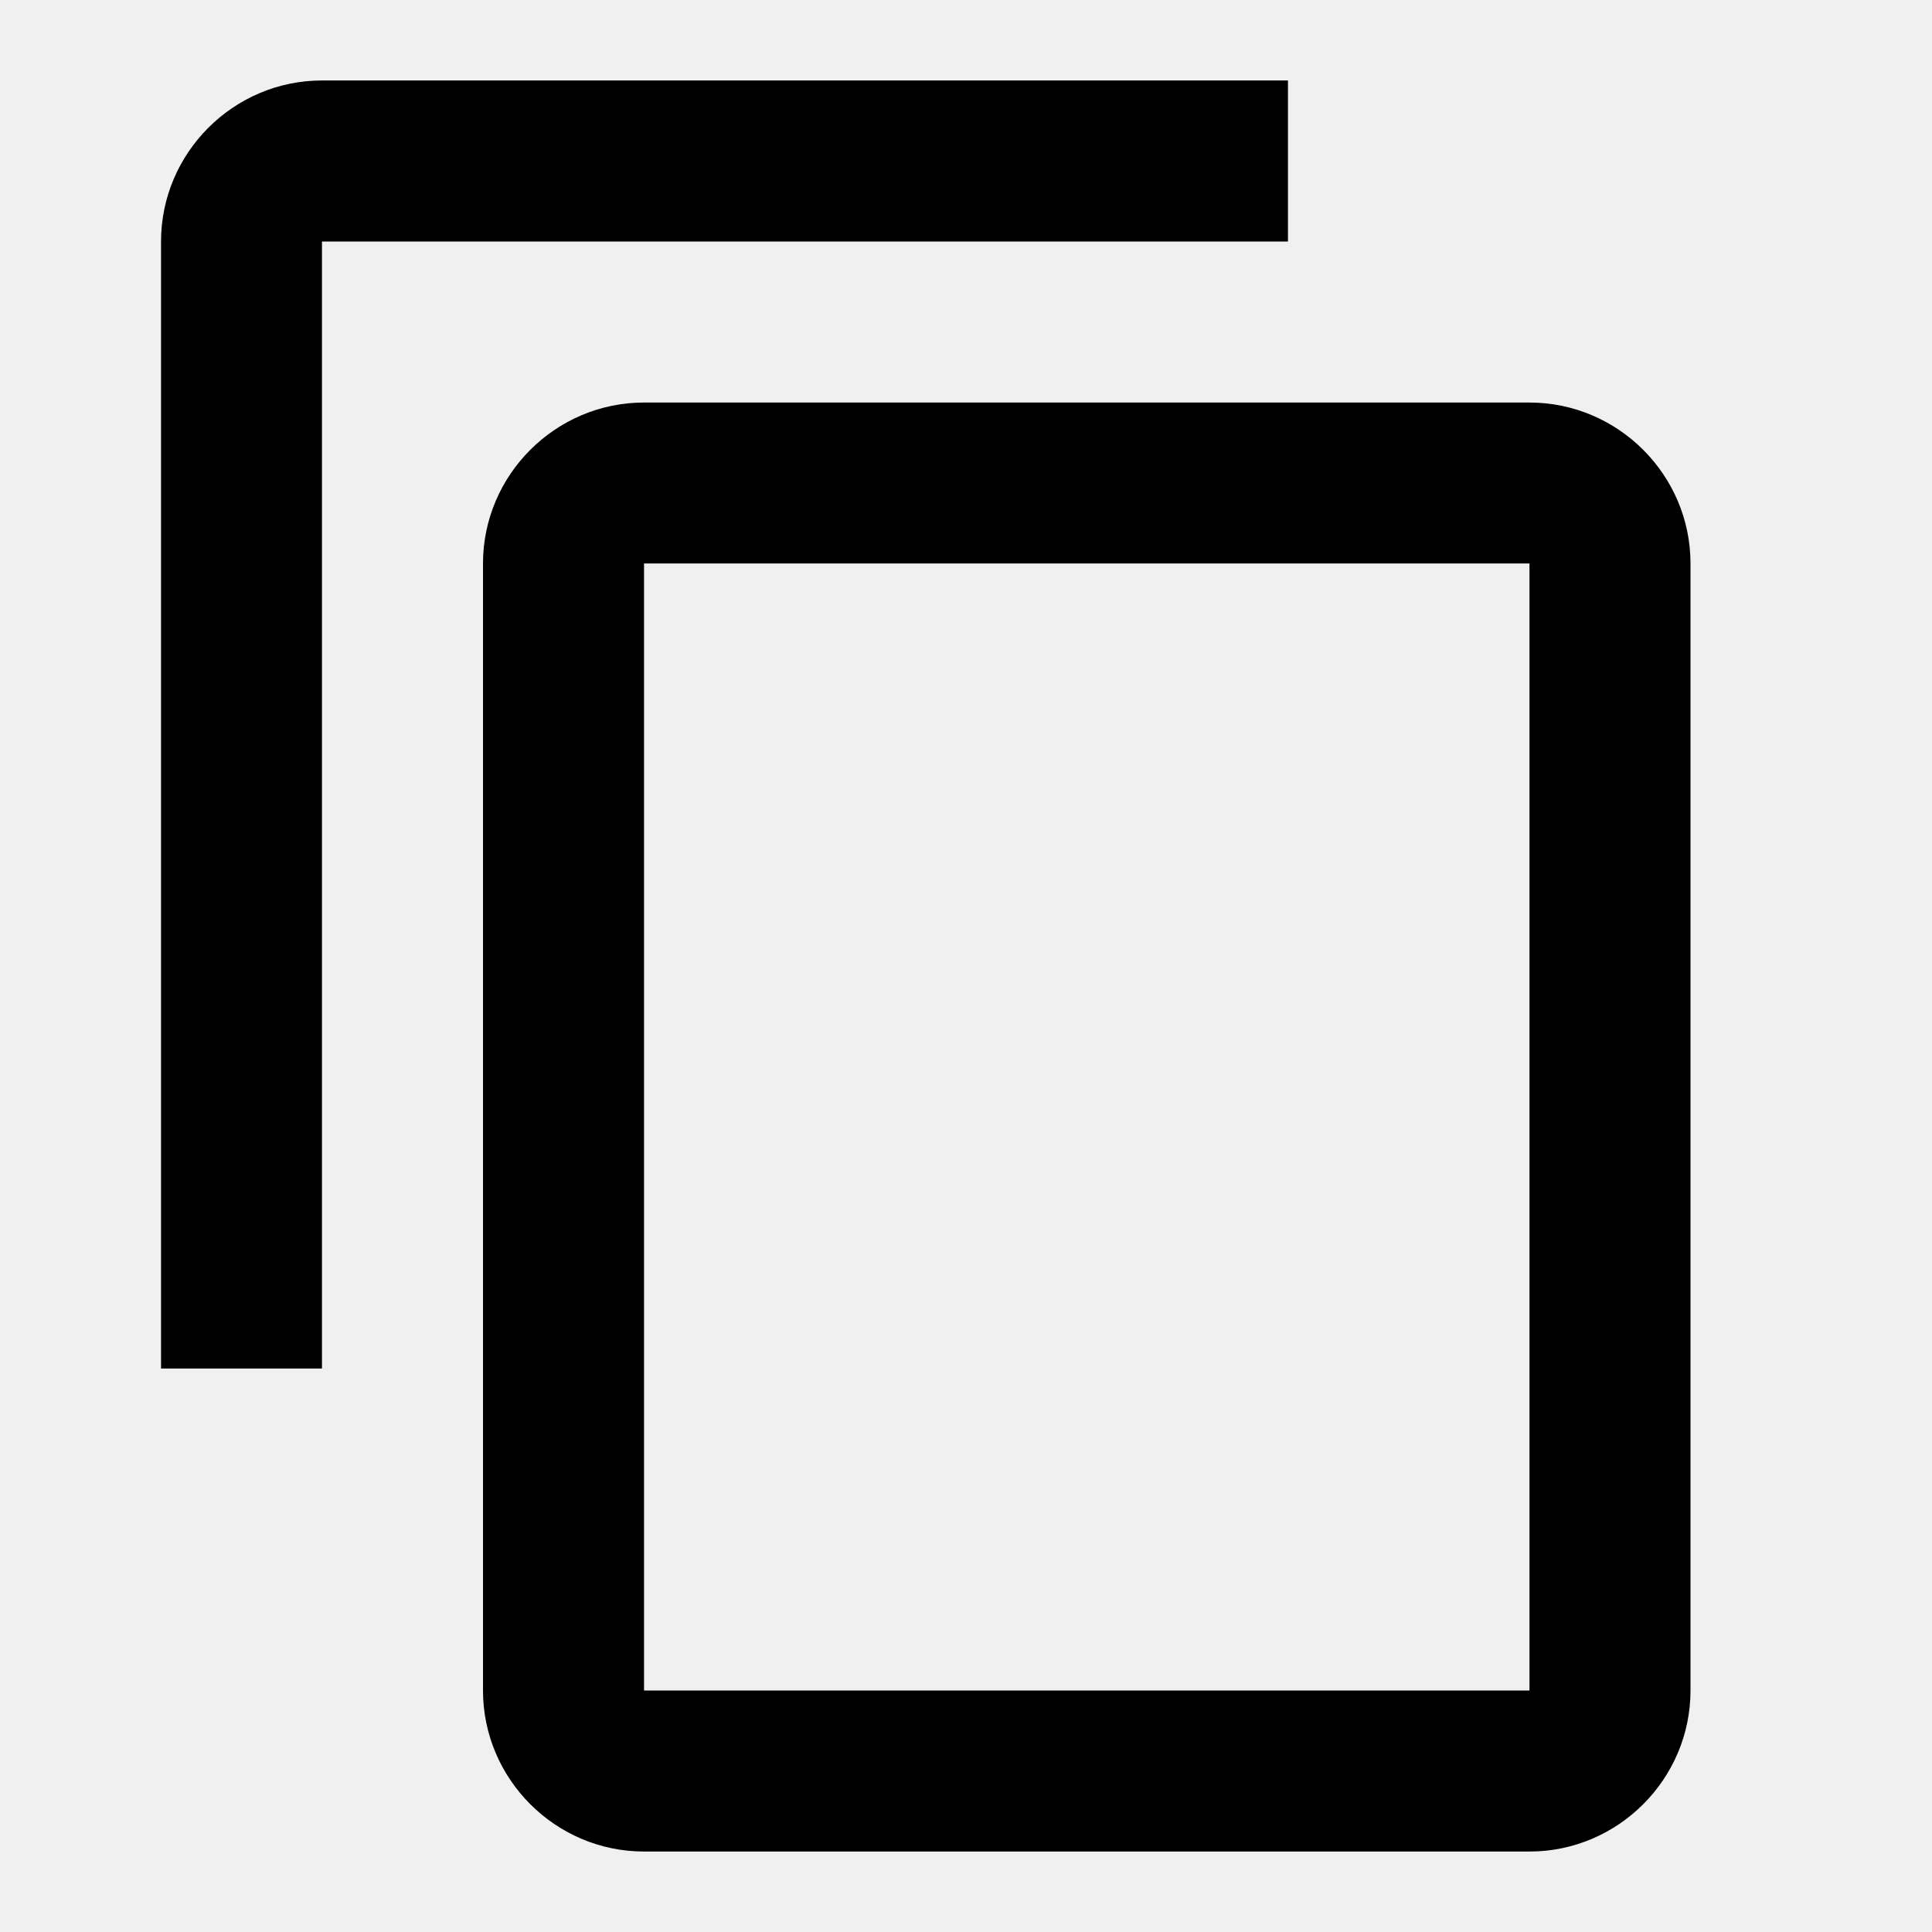
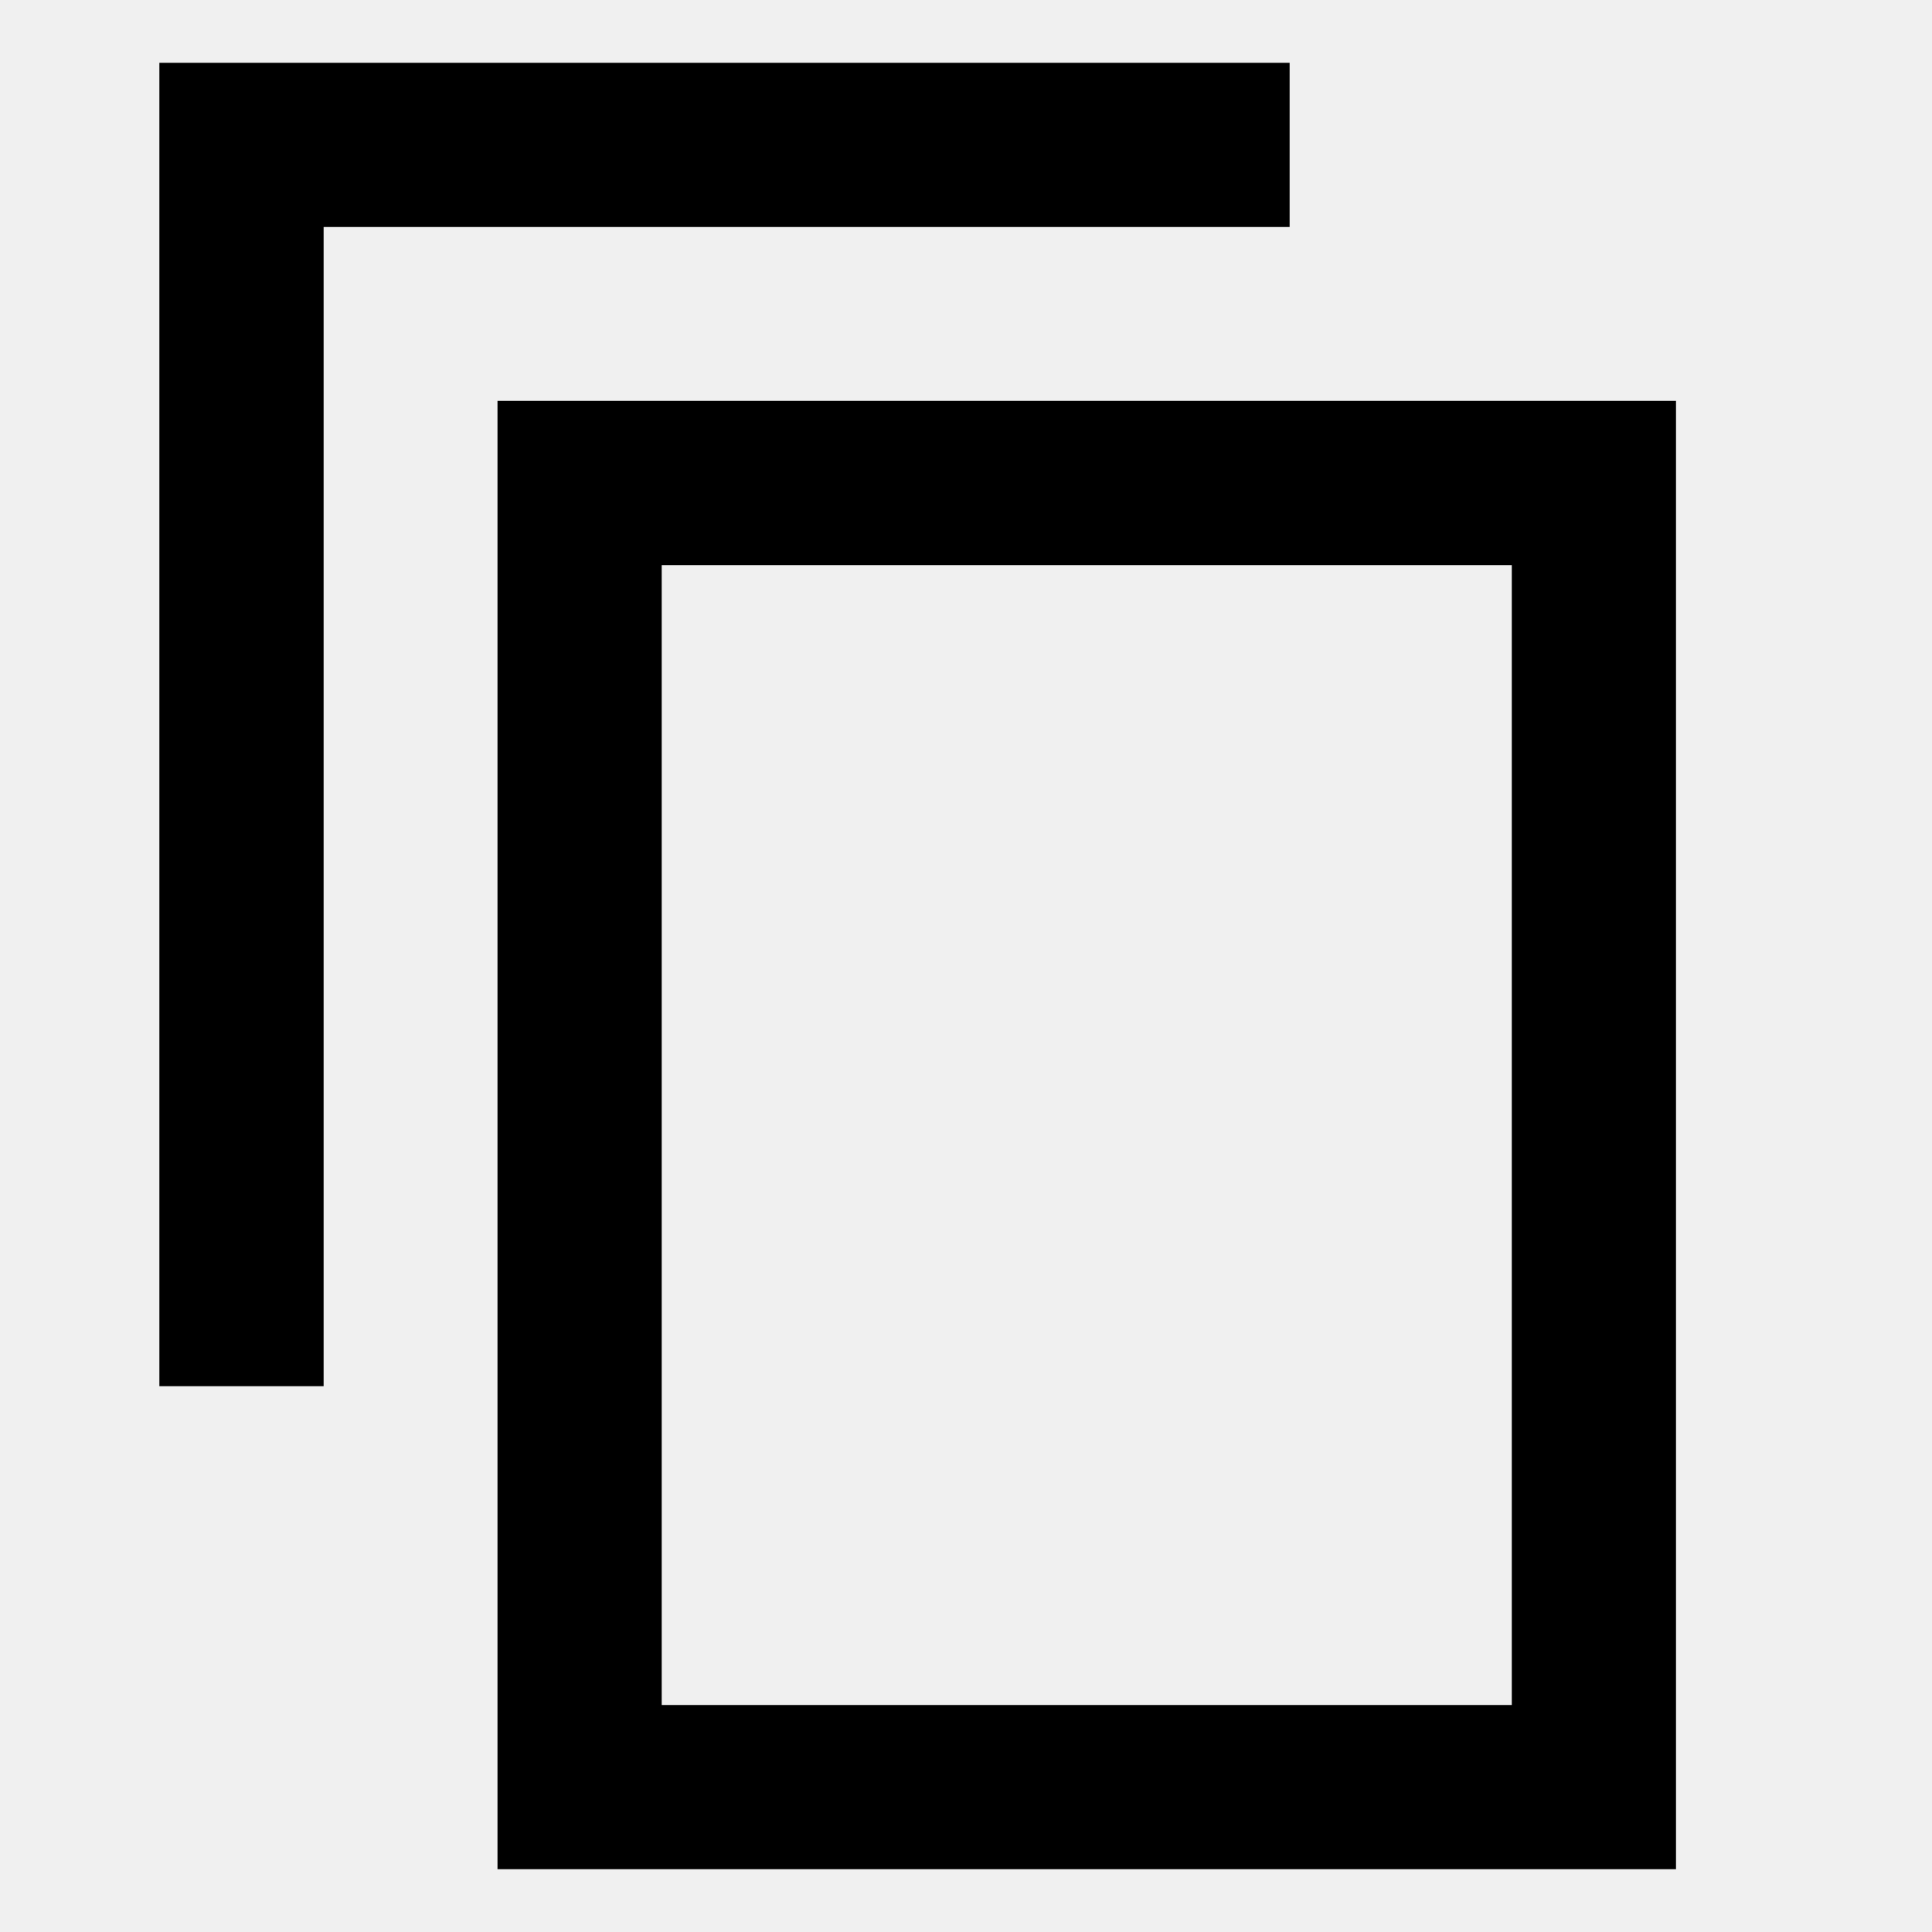
<svg xmlns="http://www.w3.org/2000/svg" width="20" height="20" viewBox="0 0 20 20" fill="none">
-   <g clip-path="url(#clip0_66_12)">
-     <path d="M13.333 0.833H3.333C2.417 0.833 1.667 1.583 1.667 2.5V14.167H3.333V2.5H13.333V0.833ZM15.833 4.167H6.667C5.75 4.167 5 4.917 5 5.833V17.5C5 18.417 5.75 19.167 6.667 19.167H15.833C16.75 19.167 17.5 18.417 17.5 17.5V5.833C17.5 4.917 16.75 4.167 15.833 4.167ZM15.833 17.5H6.667V5.833H15.833V17.5Z" fill="black" />
-   </g>
-   <defs>
-     <clipPath id="clip0_66_12">
-       <rect width="20" height="20" fill="white" />
-     </clipPath>
-   </defs>
+   <path d="M2.5 13.5V1.5H12.5" fill="none" stroke="black" stroke-width="1.7" stroke-linecap="square" stroke-linejoin="miter" />
+   <rect x="6" y="5" width="10.5" height="13.5" fill="none" stroke="black" stroke-width="1.7" stroke-linecap="square" stroke-linejoin="miter" />
</svg>
